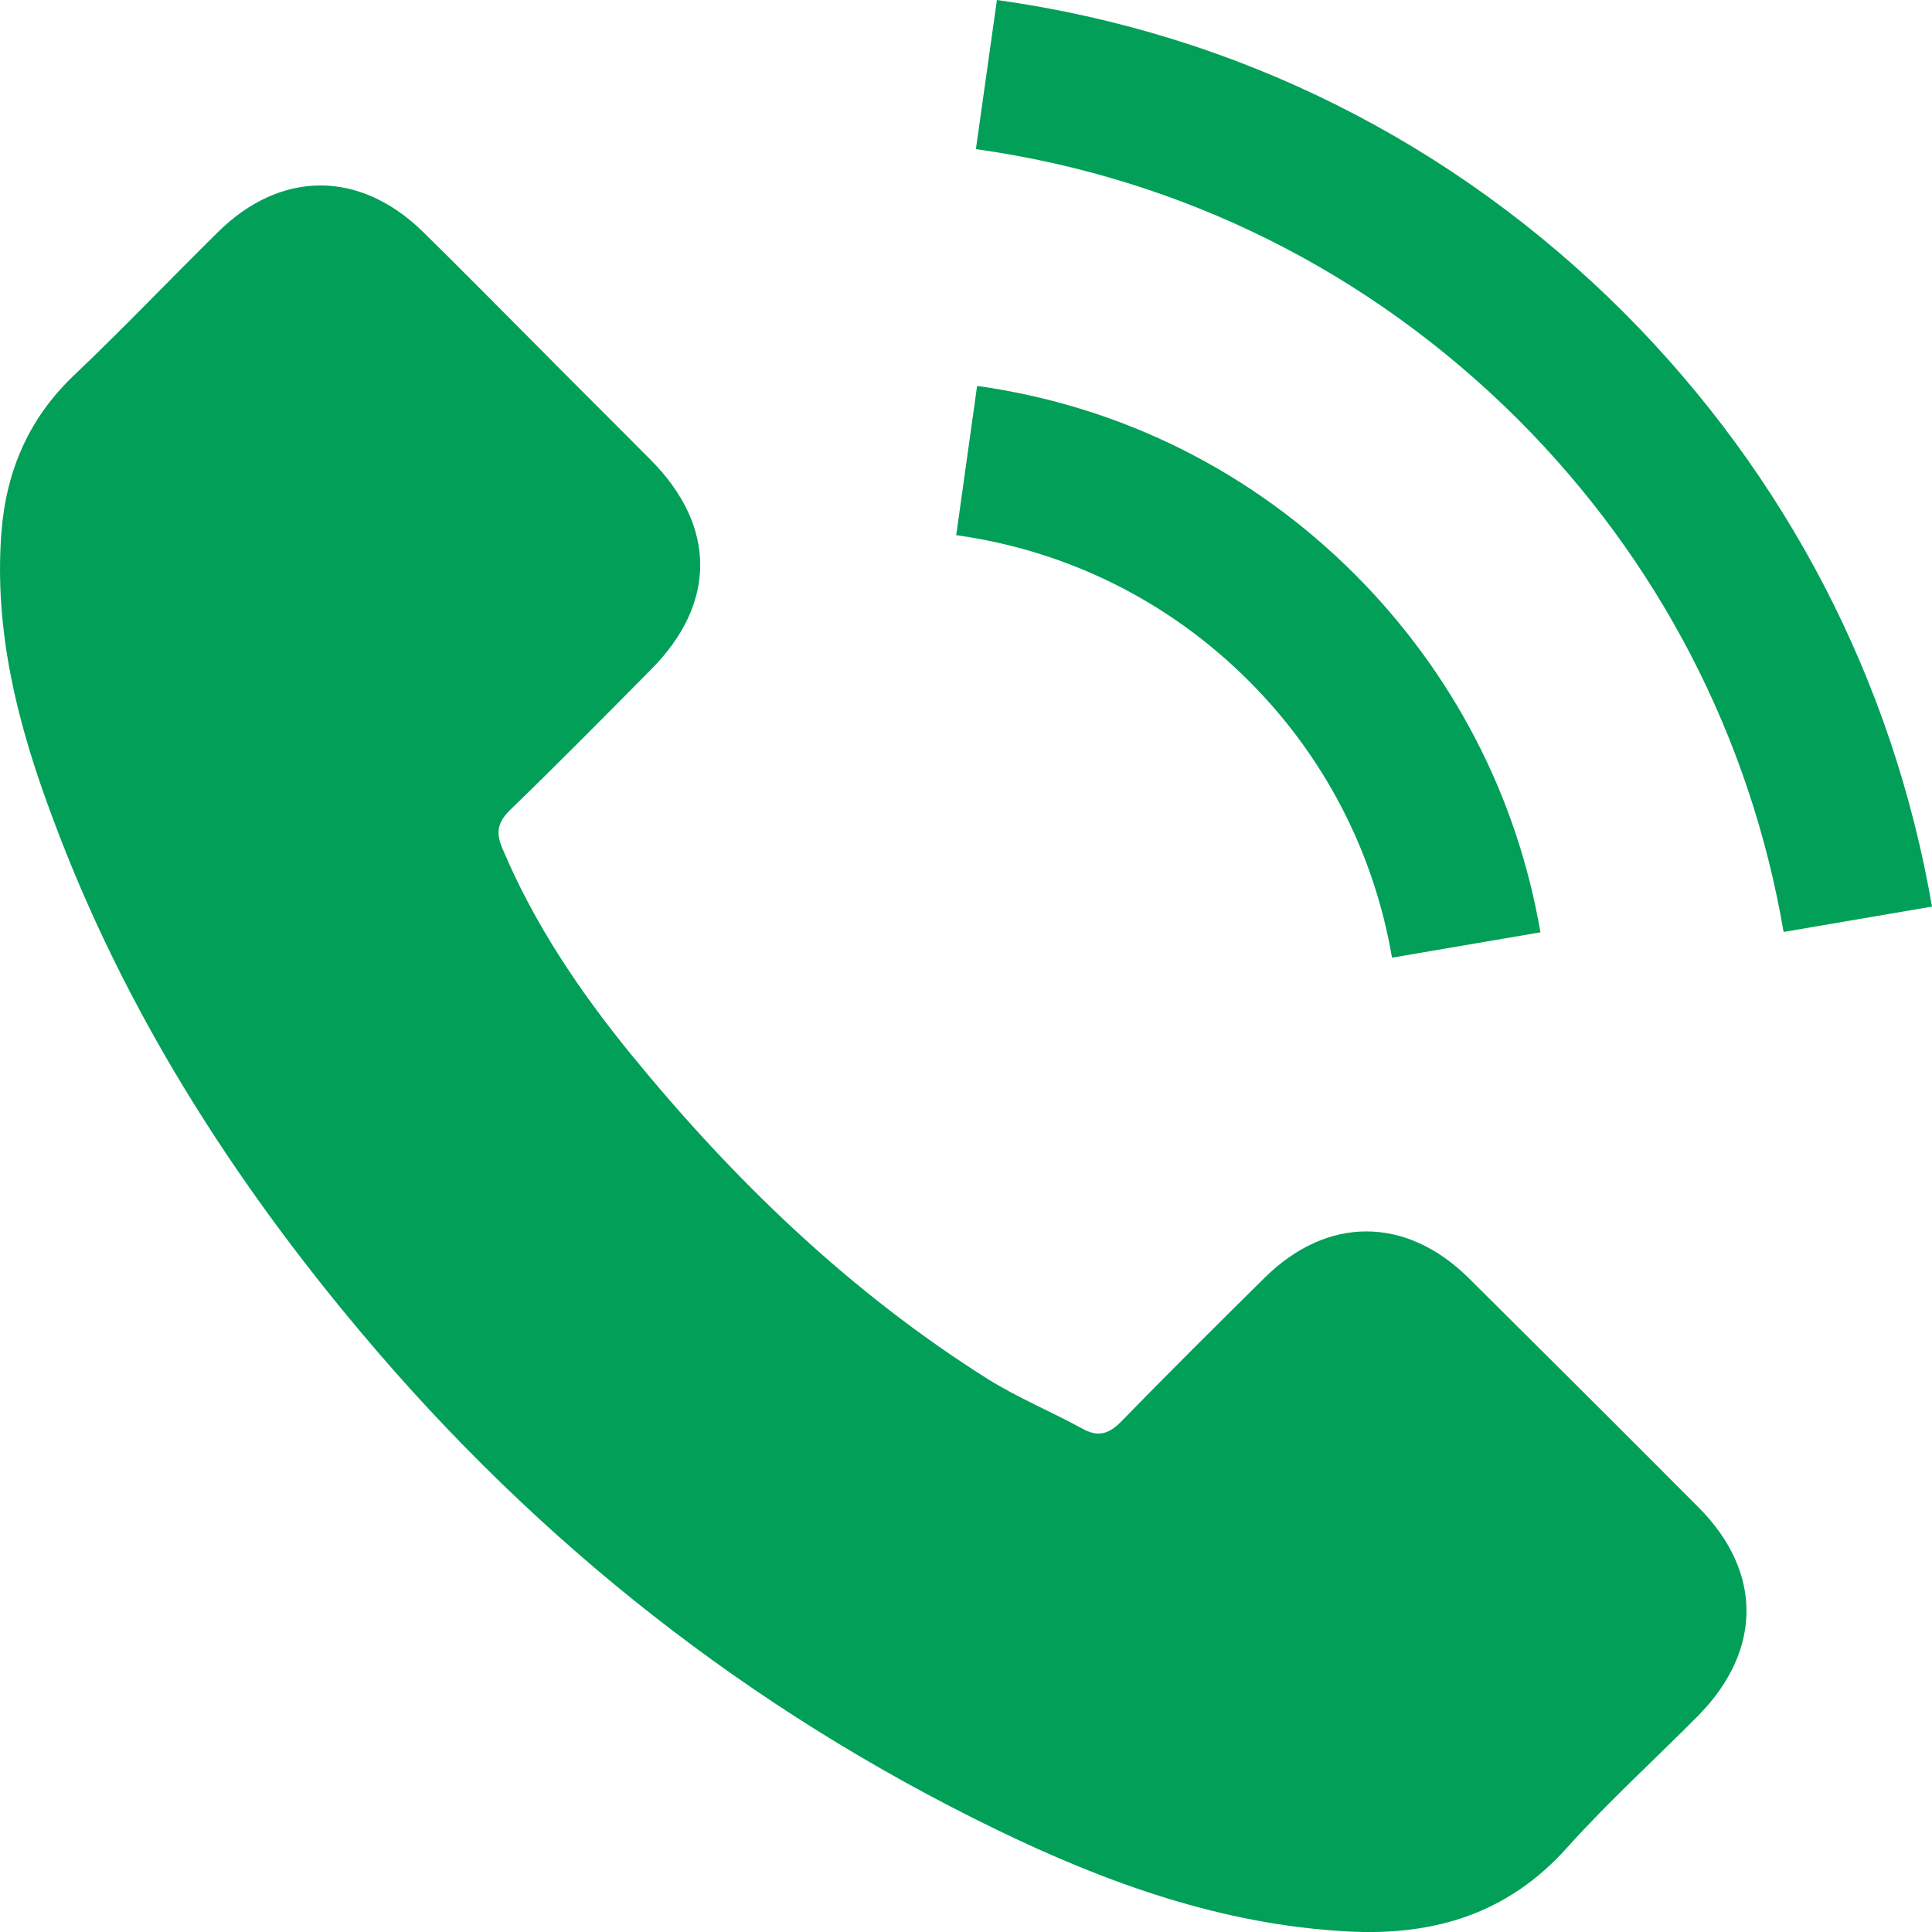
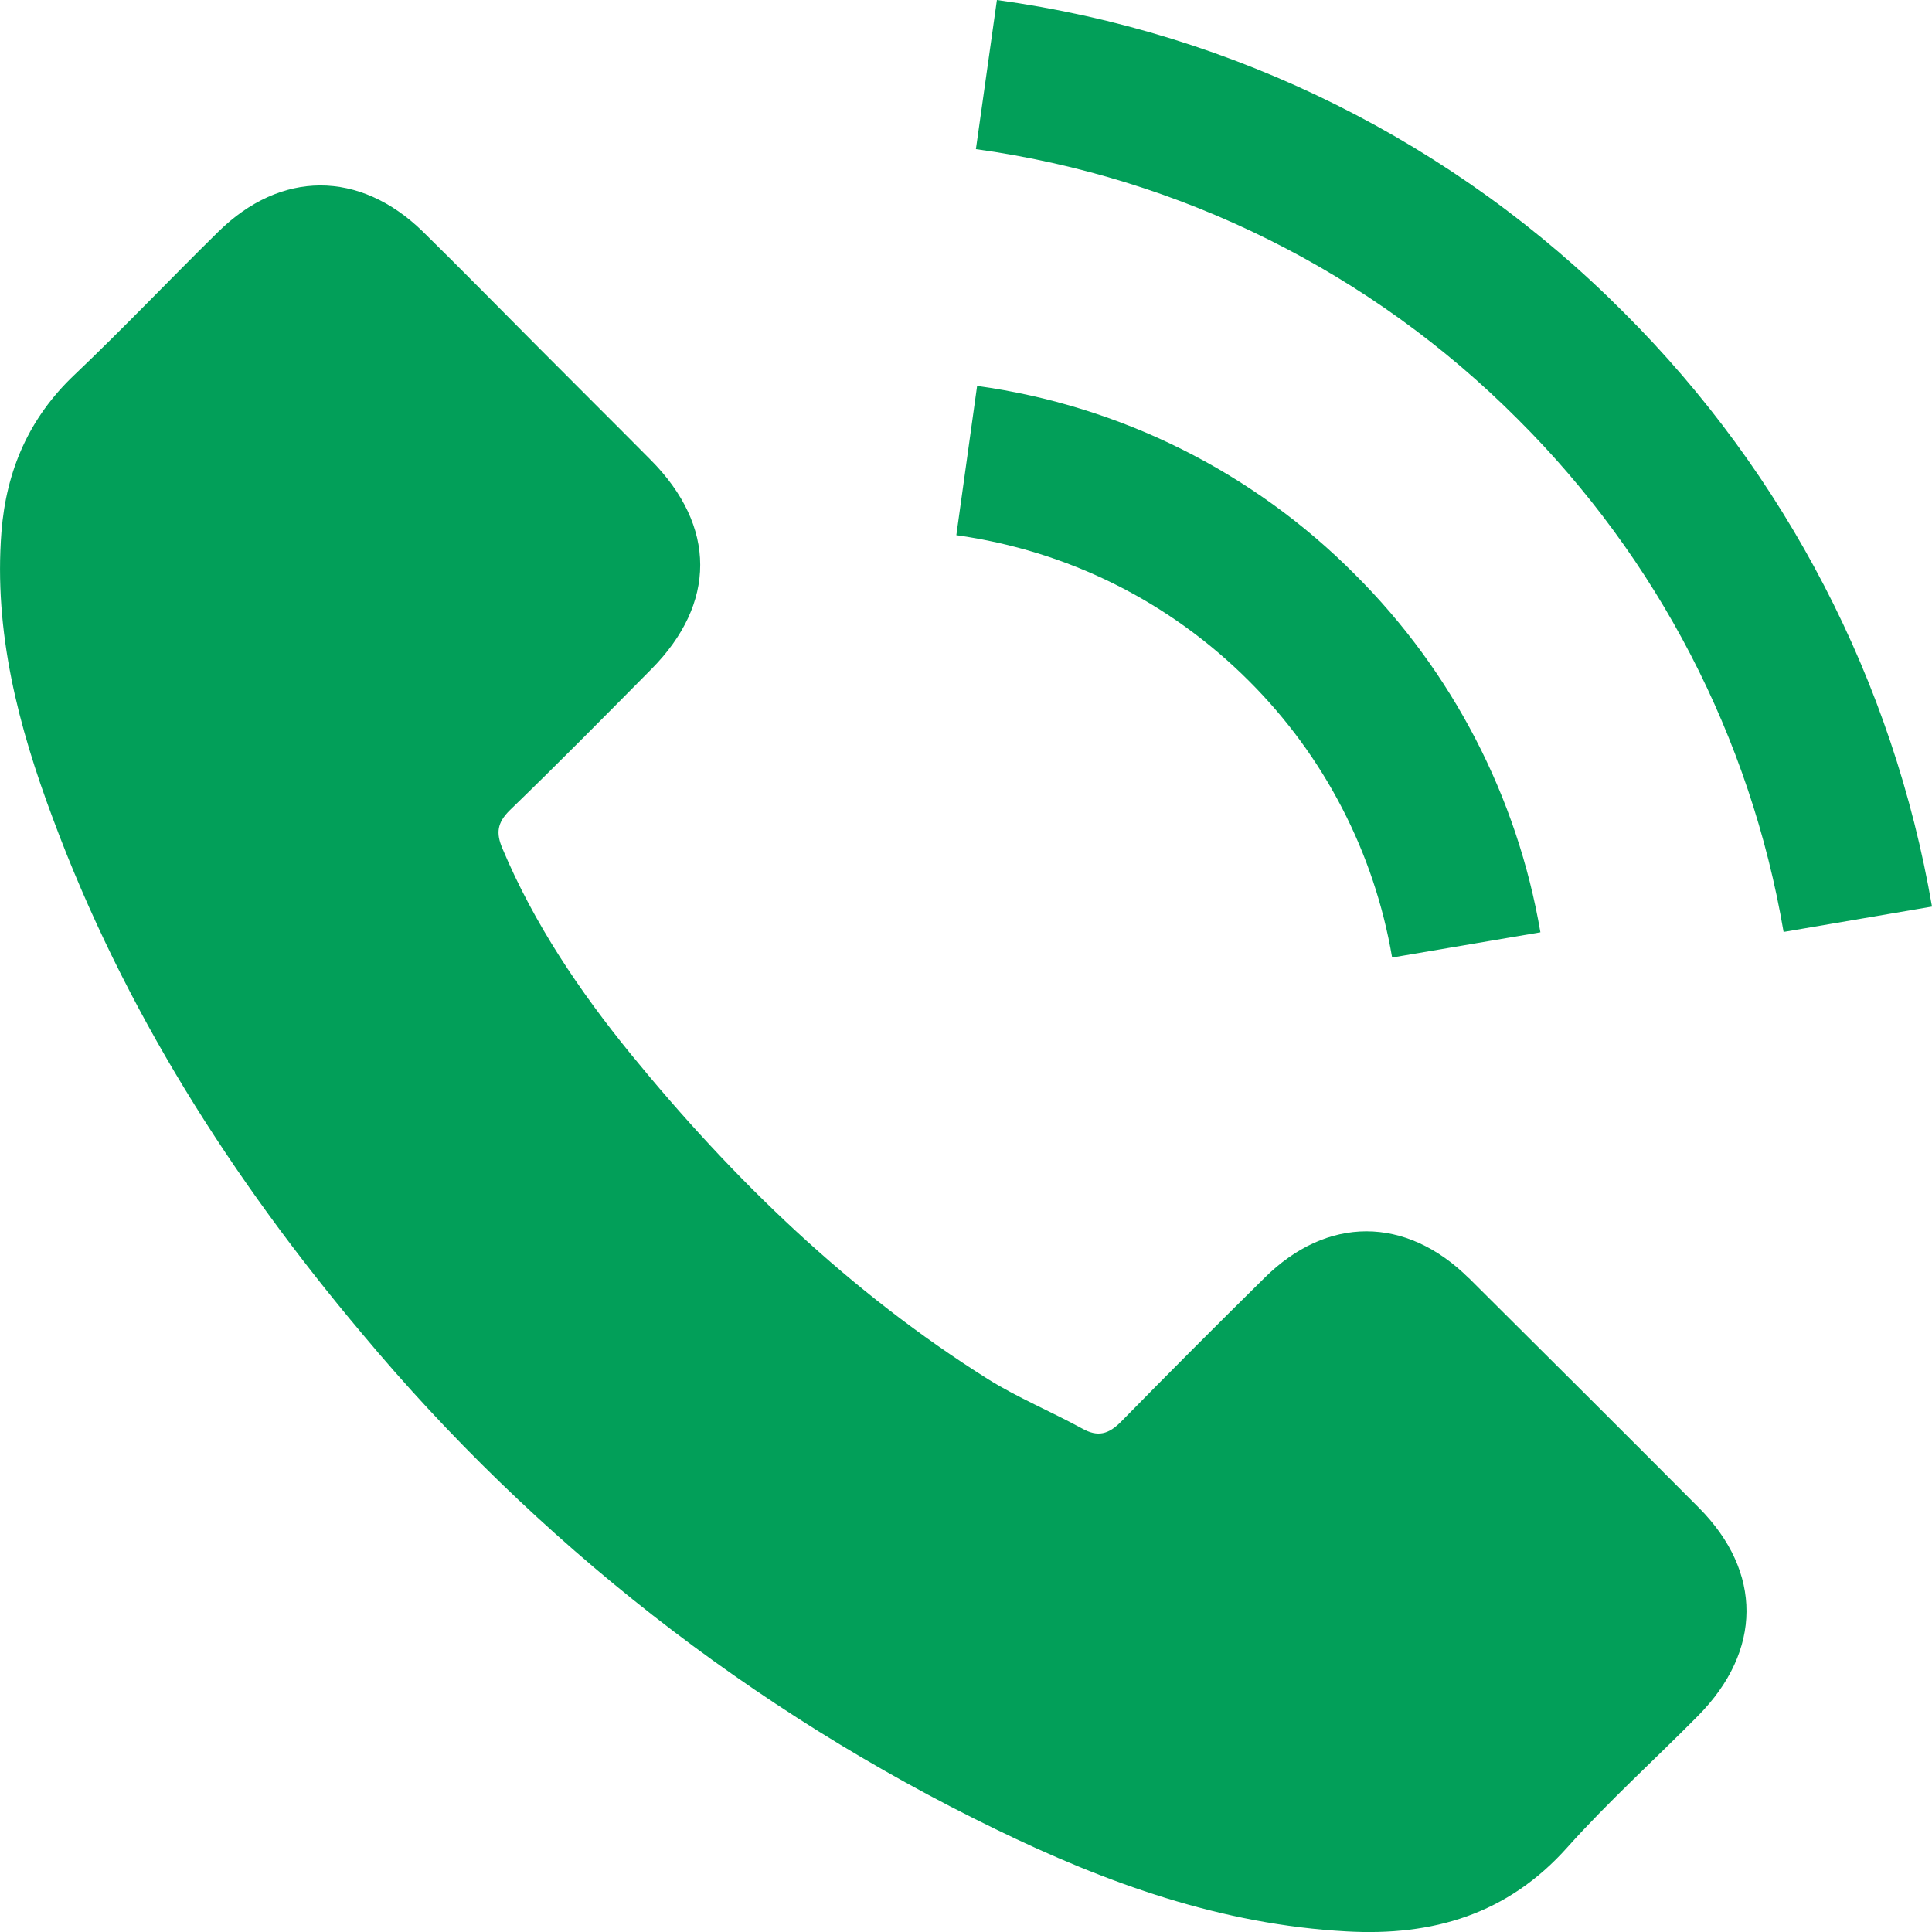
- <svg xmlns="http://www.w3.org/2000/svg" width="16" height="16" viewBox="0 0 16 16" fill="none">
-   <path d="M12.164 10.585C11.642 10.069 10.989 10.069 10.47 10.585C10.073 10.977 9.677 11.37 9.288 11.77C9.181 11.88 9.091 11.903 8.961 11.83C8.705 11.69 8.432 11.577 8.186 11.424C7.037 10.701 6.075 9.772 5.222 8.727C4.799 8.207 4.423 7.651 4.16 7.025C4.107 6.899 4.117 6.816 4.22 6.712C4.616 6.329 5.003 5.937 5.392 5.544C5.935 4.998 5.935 4.358 5.389 3.809C5.079 3.496 4.769 3.19 4.46 2.877C4.14 2.557 3.824 2.234 3.501 1.918C2.978 1.408 2.326 1.408 1.806 1.921C1.407 2.314 1.024 2.717 0.618 3.103C0.241 3.459 0.052 3.896 0.012 4.405C-0.052 5.234 0.151 6.016 0.438 6.779C1.024 8.357 1.916 9.759 2.998 11.044C4.46 12.782 6.205 14.157 8.246 15.149C9.164 15.595 10.117 15.938 11.152 15.995C11.865 16.035 12.484 15.855 12.98 15.299C13.32 14.92 13.703 14.573 14.062 14.21C14.595 13.671 14.598 13.018 14.069 12.486C13.436 11.85 12.8 11.217 12.164 10.585Z" fill="#029F59" />
-   <path d="M11.528 7.931L12.757 7.721C12.564 6.592 12.031 5.57 11.222 4.758C10.366 3.902 9.284 3.363 8.092 3.196L7.919 4.432C8.841 4.561 9.681 4.978 10.343 5.64C10.969 6.266 11.379 7.059 11.528 7.931Z" fill="#029F59" />
-   <path d="M13.45 2.59C12.031 1.172 10.237 0.276 8.256 0L8.082 1.235C9.794 1.475 11.345 2.251 12.571 3.473C13.733 4.635 14.495 6.103 14.771 7.718L16 7.508C15.677 5.637 14.795 3.939 13.45 2.59Z" fill="#029F59" />
+ <svg xmlns="http://www.w3.org/2000/svg" width="16" height="16" fill="none">
+   <path d="M12.164 10.585c-.522-.517-1.175-.517-1.694 0a98.22 98.22 0 0 0-1.182 1.185c-.107.11-.197.133-.327.06-.256-.14-.529-.253-.775-.406-1.15-.723-2.111-1.652-2.964-2.697-.423-.52-.799-1.076-1.062-1.702-.053-.126-.043-.21.06-.313.396-.383.783-.775 1.172-1.168.543-.546.543-1.186-.003-1.735-.31-.313-.62-.62-.93-.932-.319-.32-.635-.643-.958-.96-.523-.509-1.175-.509-1.695.004-.4.393-.782.796-1.188 1.182-.377.356-.566.793-.606 1.302-.064.829.14 1.611.426 2.374.586 1.578 1.478 2.98 2.56 4.265a15.845 15.845 0 0 0 5.248 4.105c.918.447 1.87.79 2.906.846.713.04 1.332-.14 1.828-.696.34-.38.723-.726 1.082-1.089.533-.539.536-1.192.007-1.724-.633-.636-1.269-1.269-1.905-1.902ZM11.528 7.93l1.229-.209a5.49 5.49 0 0 0-1.535-2.963 5.462 5.462 0 0 0-3.13-1.562L7.92 4.432c.922.13 1.762.546 2.424 1.208a4.237 4.237 0 0 1 1.185 2.29ZM13.45 2.59A9.06 9.06 0 0 0 8.256 0l-.174 1.235a7.855 7.855 0 0 1 4.489 2.238 7.849 7.849 0 0 1 2.2 4.245L16 7.508a9.125 9.125 0 0 0-2.55-4.918Z" fill="#029F59" />
</svg>
